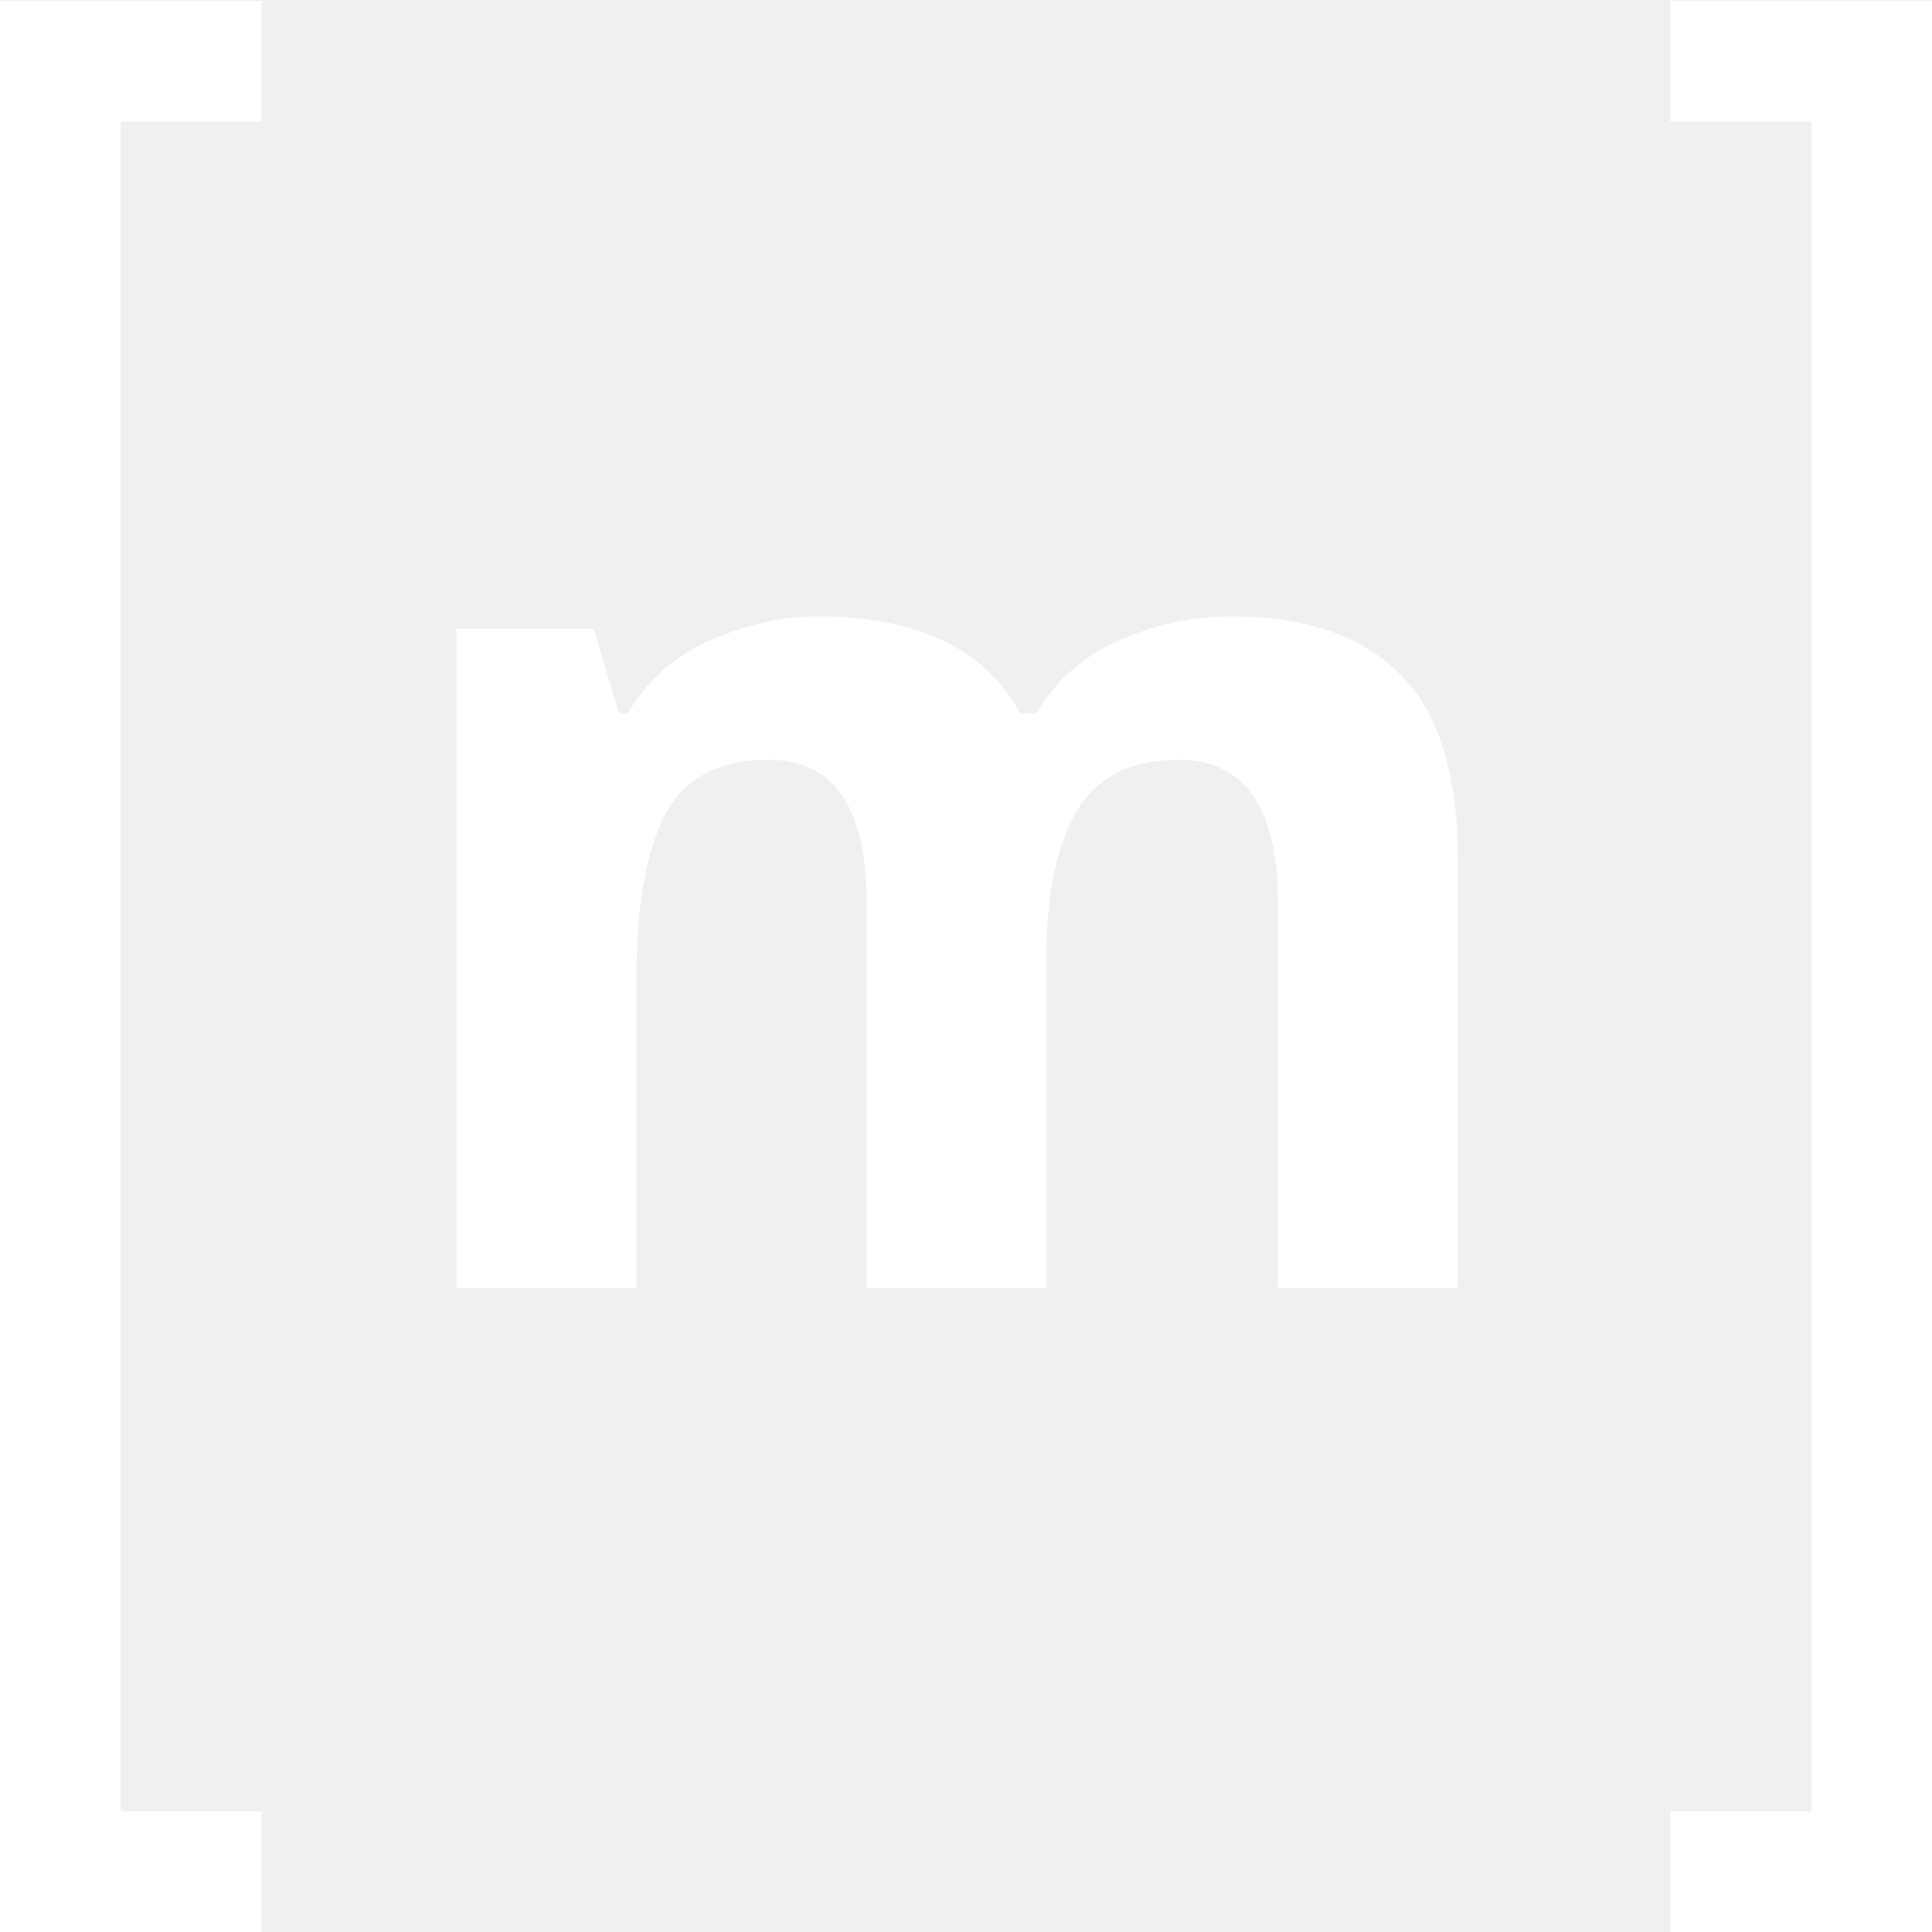
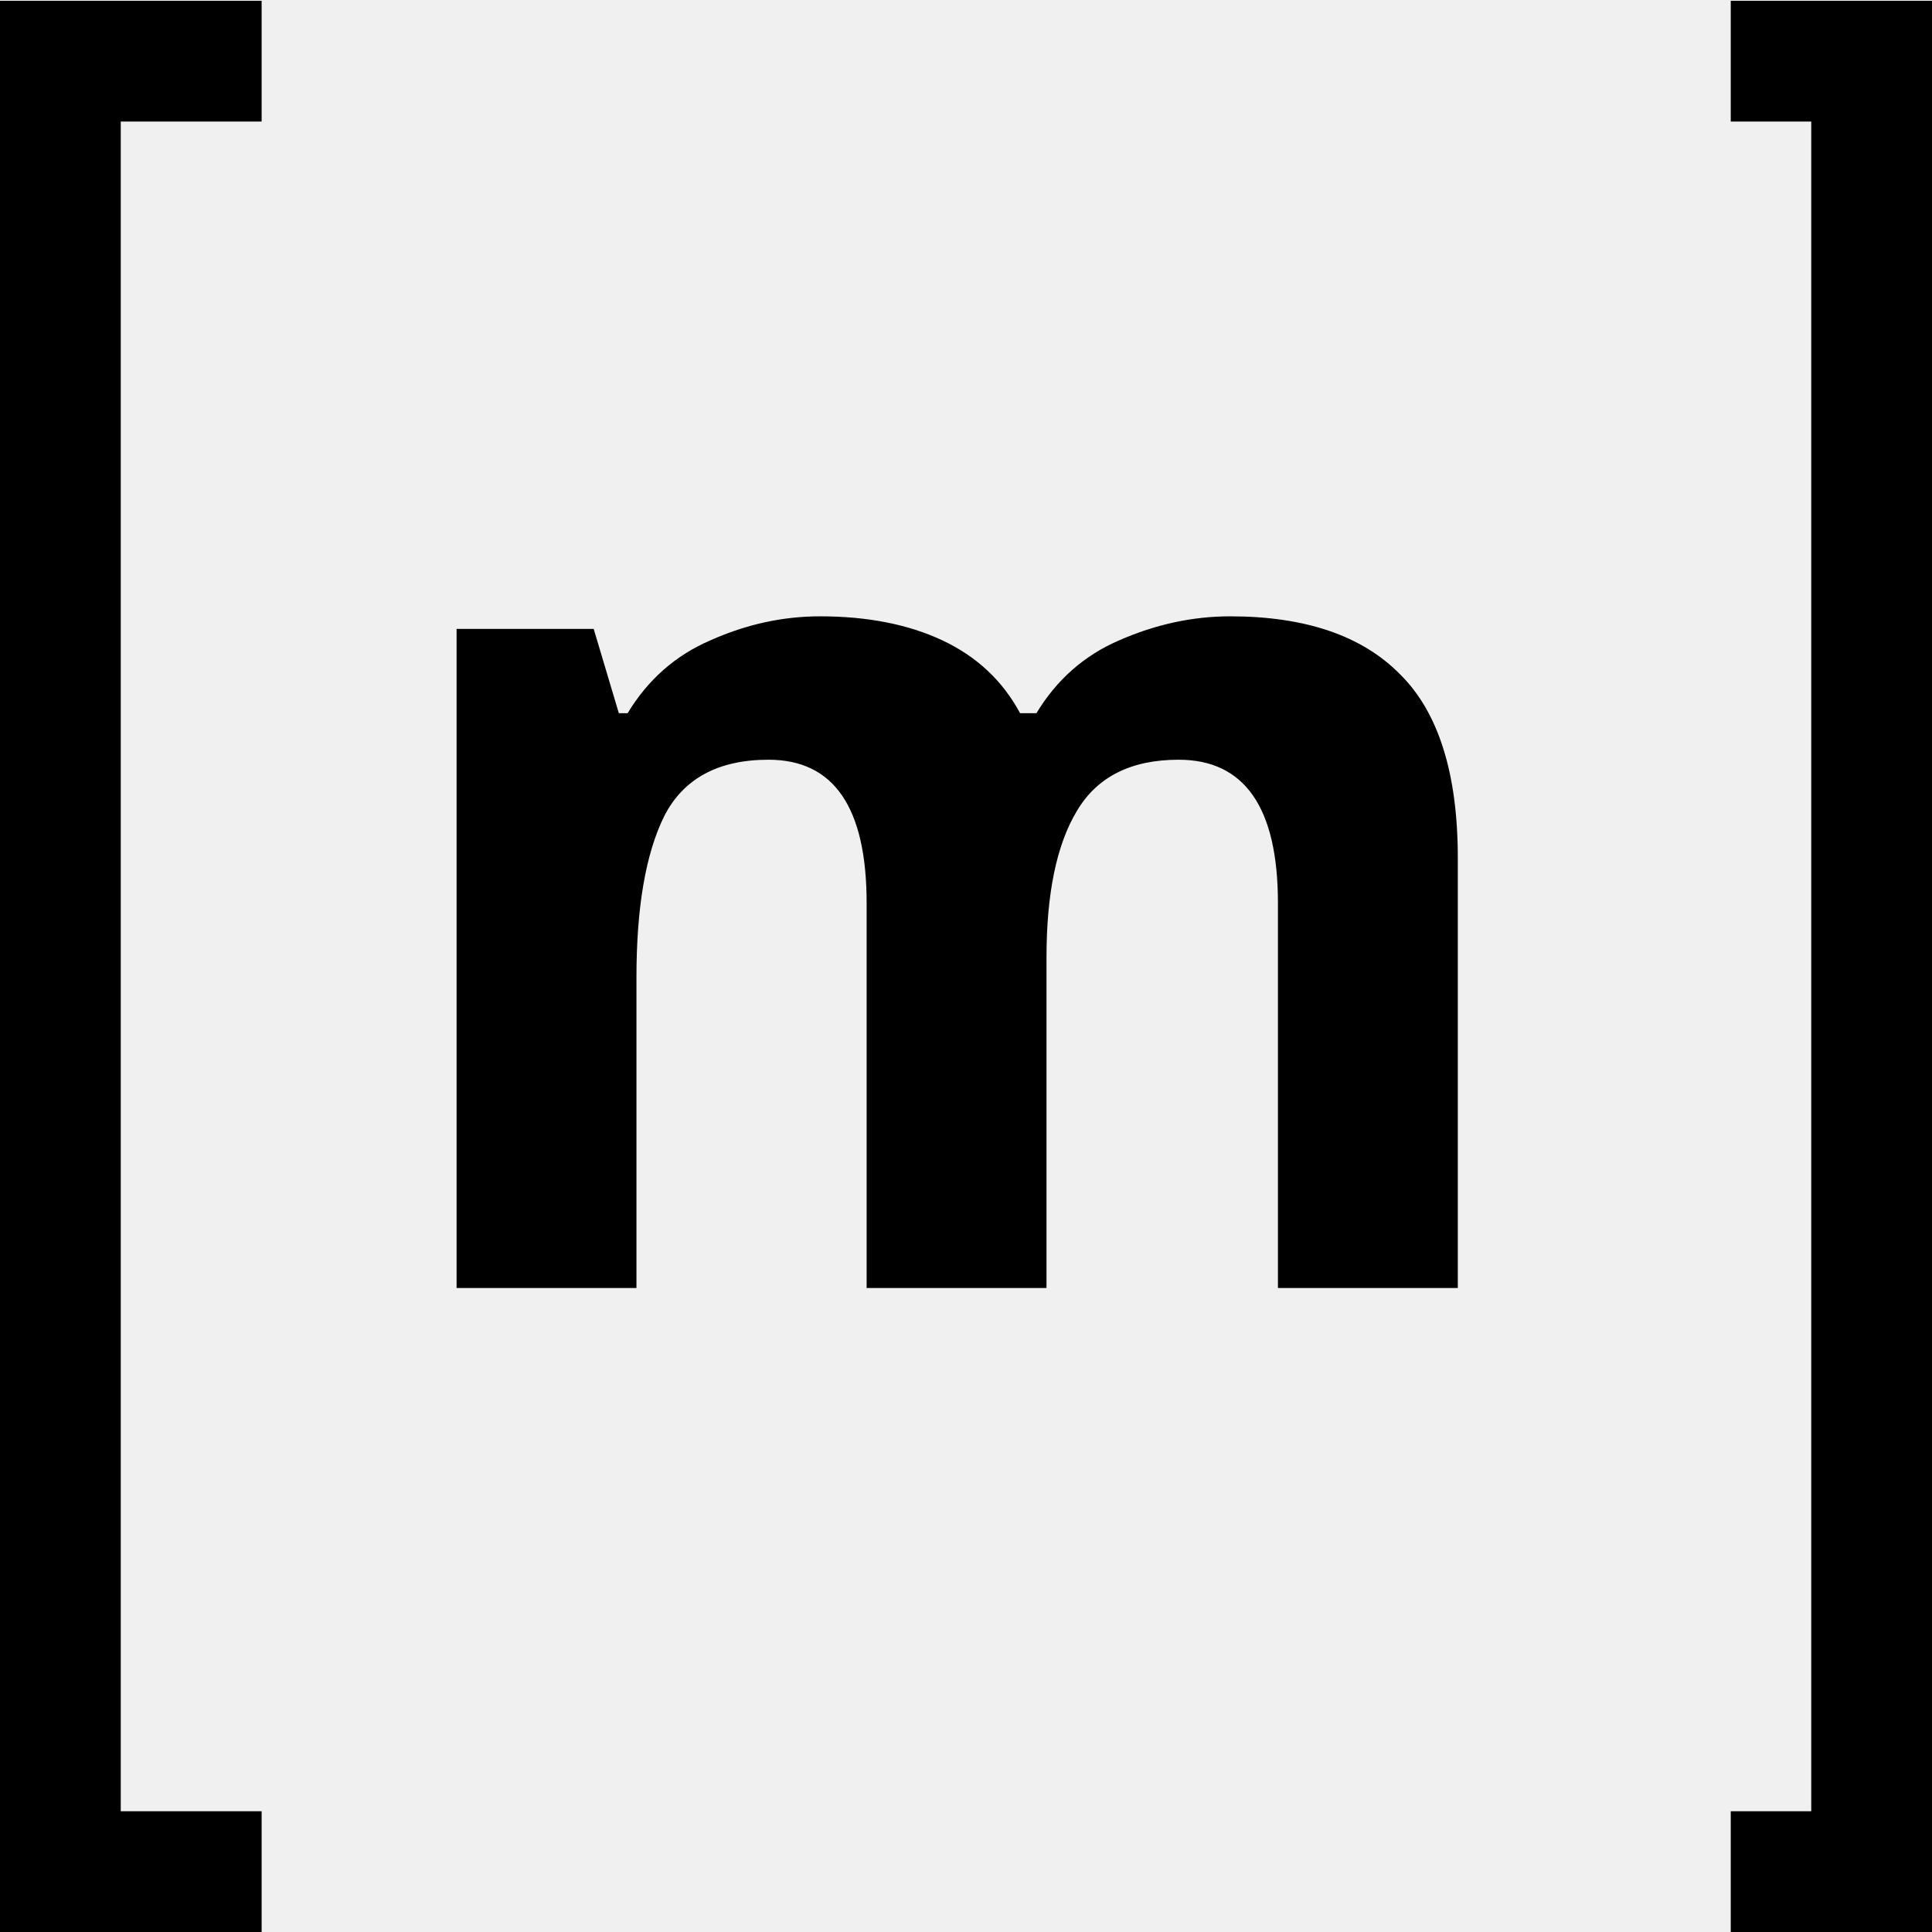
- <svg xmlns="http://www.w3.org/2000/svg" role="img" width="24" height="24" viewBox="0 0 24 24">
-   <path fill="none" stroke="#fff" stroke-width="1.5" style="stroke-width:1.5;stroke-linecap:square;fill-opacity:0;stroke-opacity:1" d="m2.5,0.76-1.75,0V23.25H2.5" />
-   <text fill="#fff" style="font-family:sans-serif;font-weight:bold;font-size:15px" x="4.5" y="16">
-         m</text>
-   <path fill="none" stroke="#fff" stroke-width="1.5" style="stroke-width:1.5;stroke-linecap:square;fill-opacity:0;stroke-opacity:1" d="m21.5,0.76h1.75V23.25H21.5" />
+ <svg xmlns="http://www.w3.org/2000/svg" width="24" height="24" viewBox="0 0 24 24">
+   <path style="fill:none;stroke:#000;stroke-width:1.5;stroke-linecap:square" d="m2.5,0.76-1.75,0V23.25H2.5" />
+   <text style="fill:#000;font-family:sans-serif;font-weight:bold;font-size:15px" x="4.5" y="16">m</text>
+   <path style="fill:none;stroke:#000;stroke-width:1.5" d="m21.5,0.76h1.75V23.25H21.5" />
</svg>
